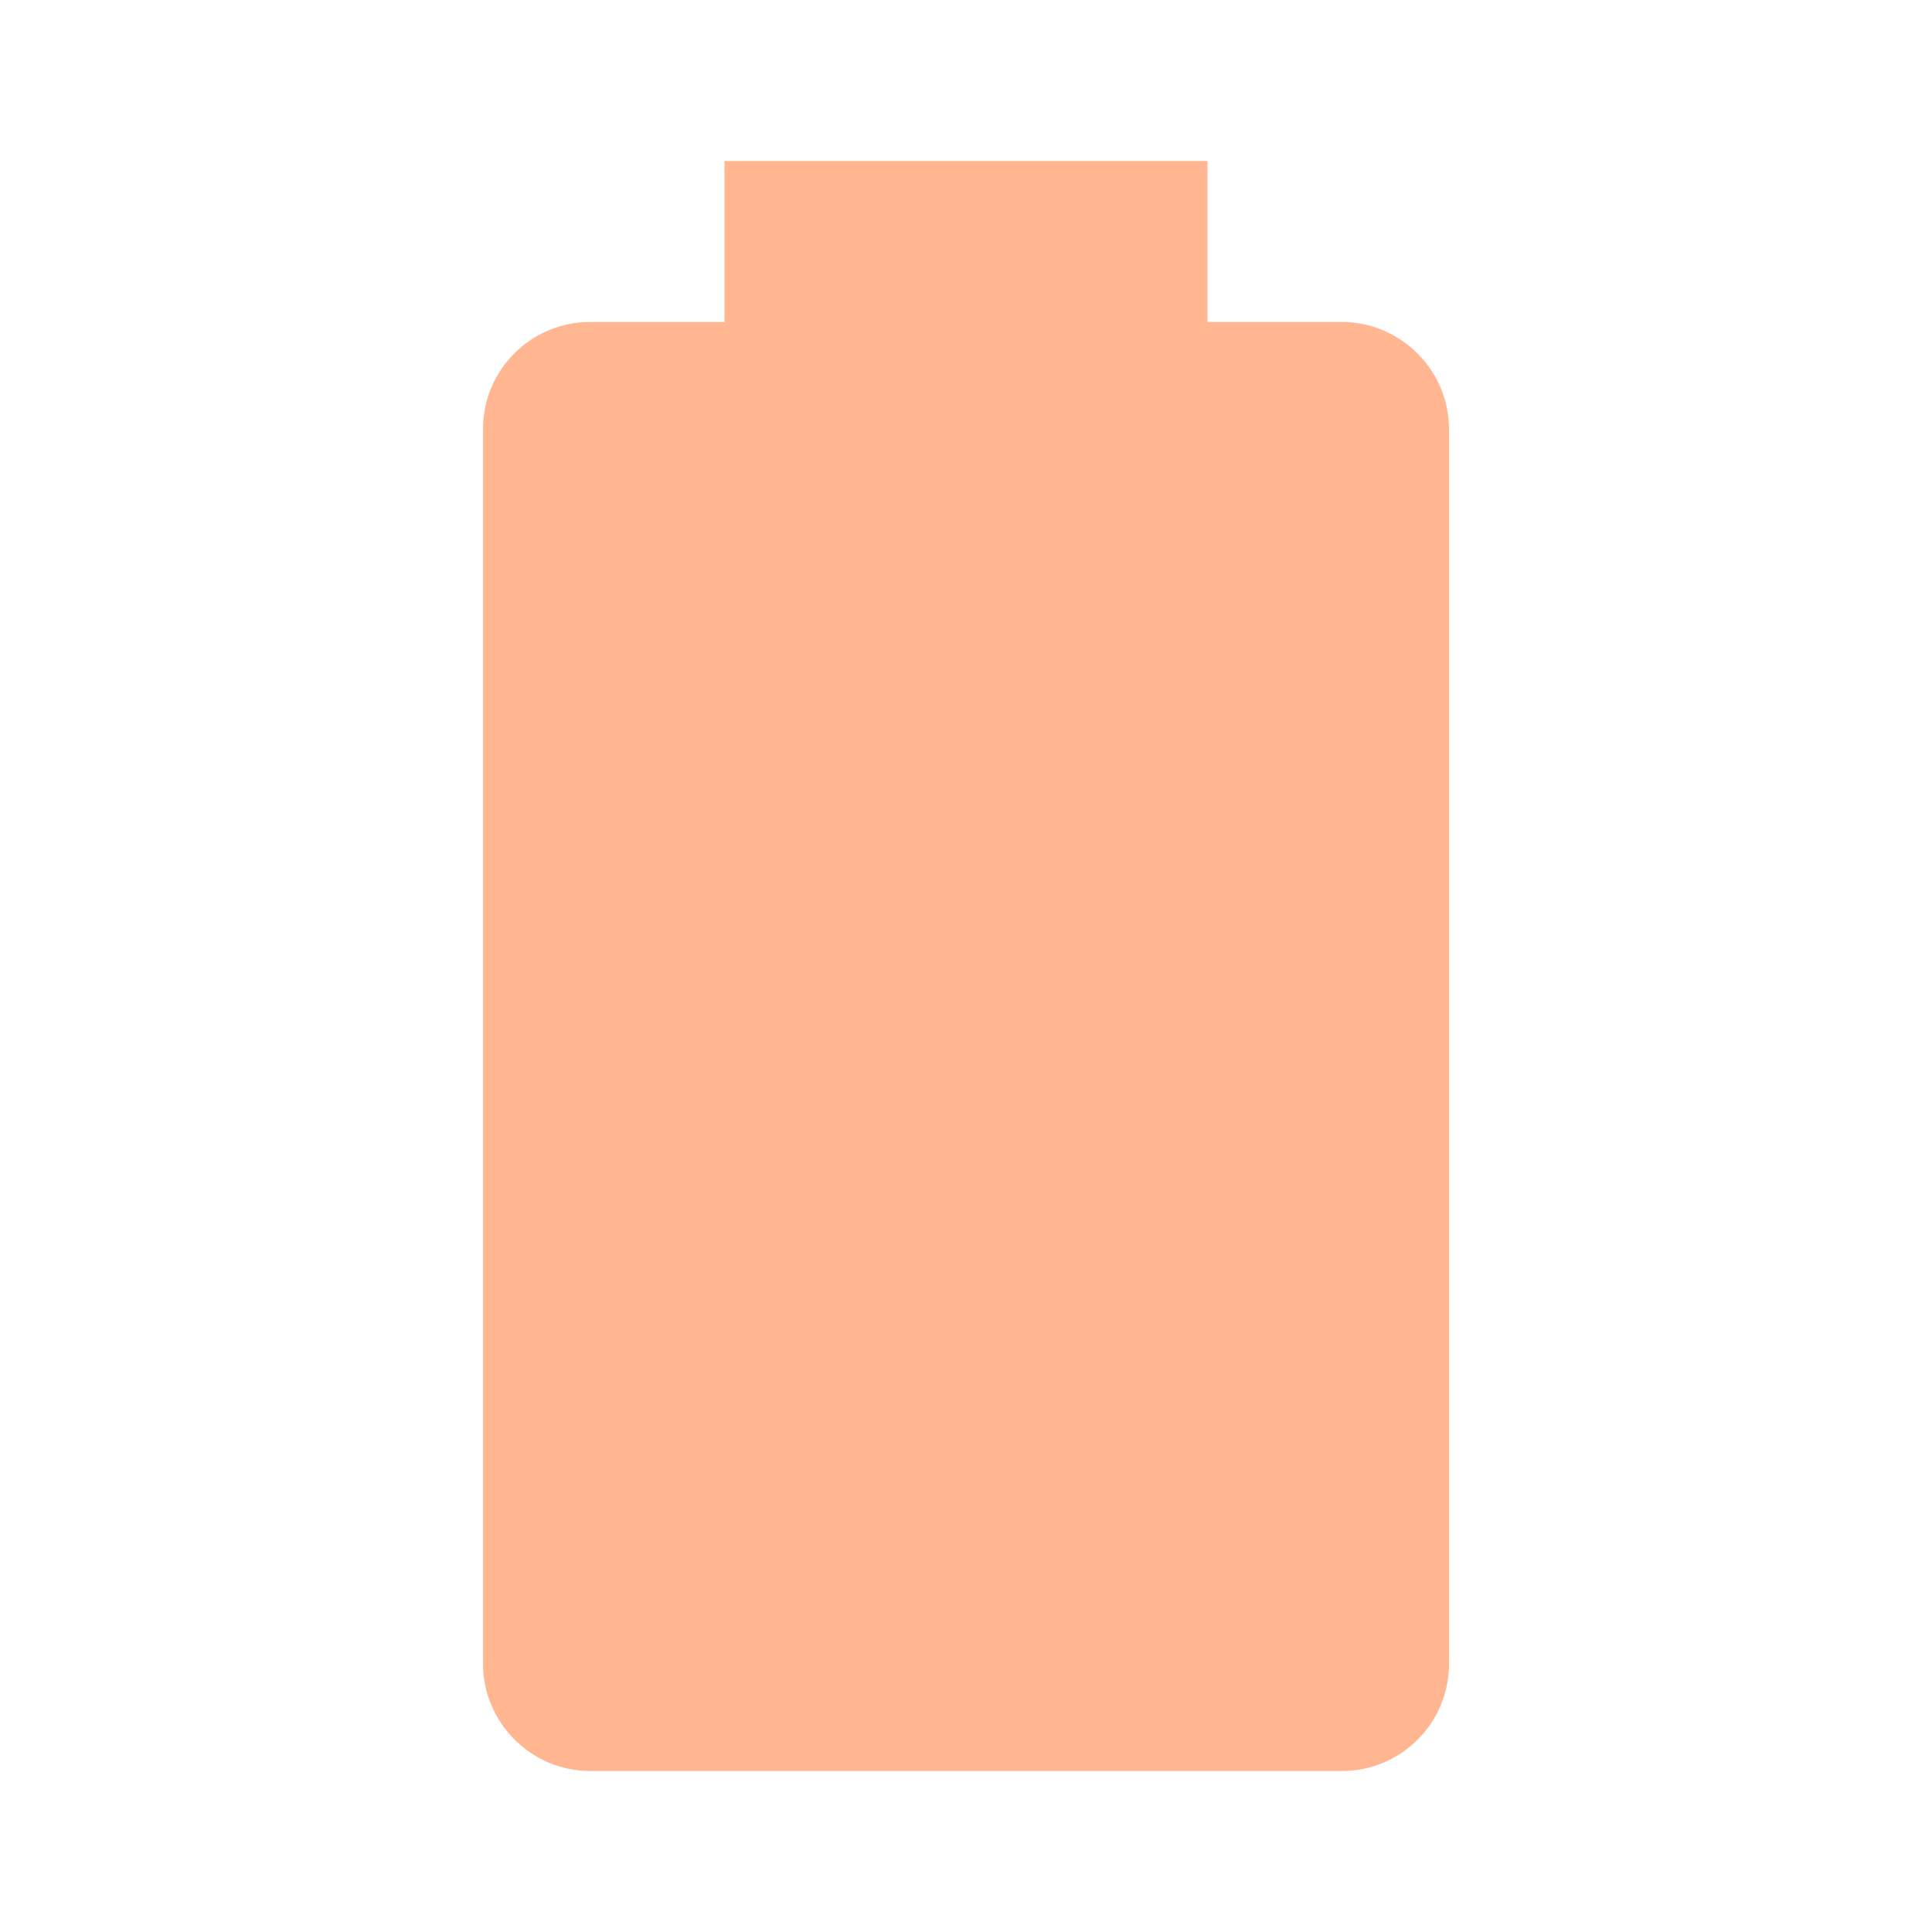
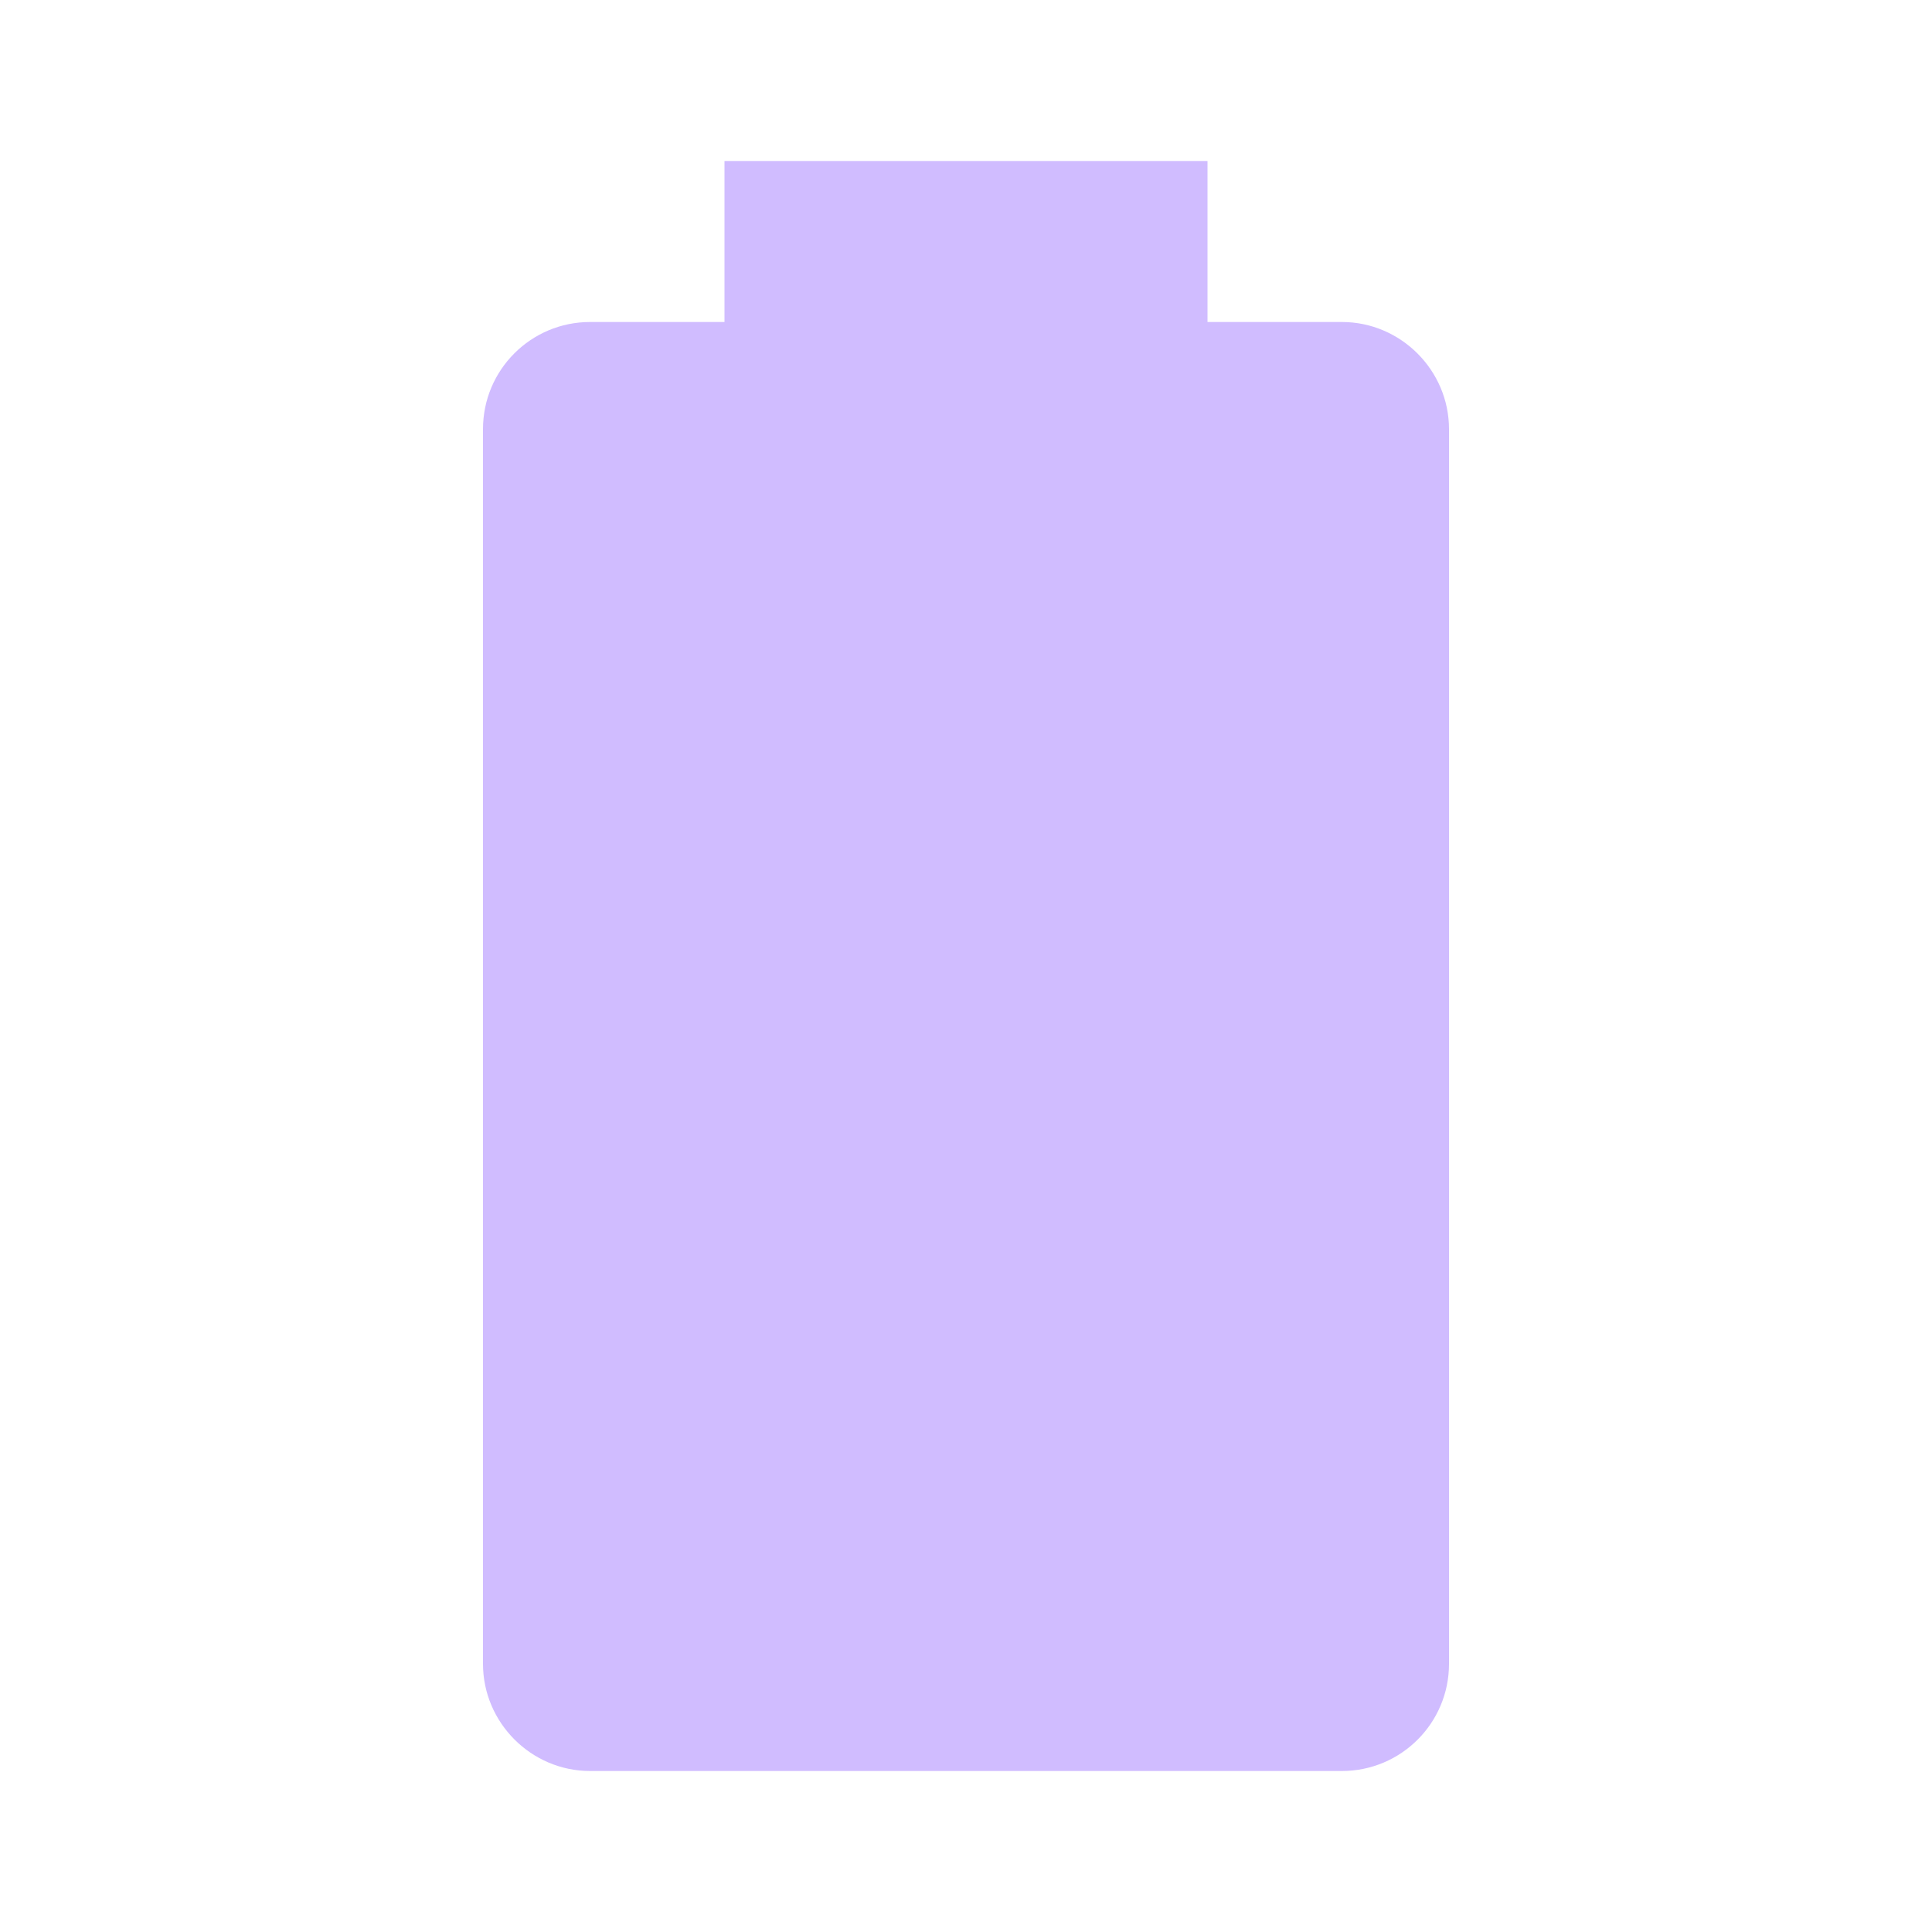
- <svg xmlns="http://www.w3.org/2000/svg" fill="#FFB691" preserveAspectRatio="xMidYMid meet" id="mdi-battery" viewBox="0 0 24 24">
+ <svg xmlns="http://www.w3.org/2000/svg" fill="#D0BCFF" preserveAspectRatio="xMidYMid meet" id="mdi-battery" viewBox="0 0 24 24">
  <path d="M16.67,4H15V2H9V4H7.33A1.33,1.33 0 0,0 6,5.33V20.67C6,21.4 6.6,22 7.33,22H16.67A1.33,1.33 0 0,0 18,20.67V5.33C18,4.6 17.4,4 16.67,4Z" />
</svg>
